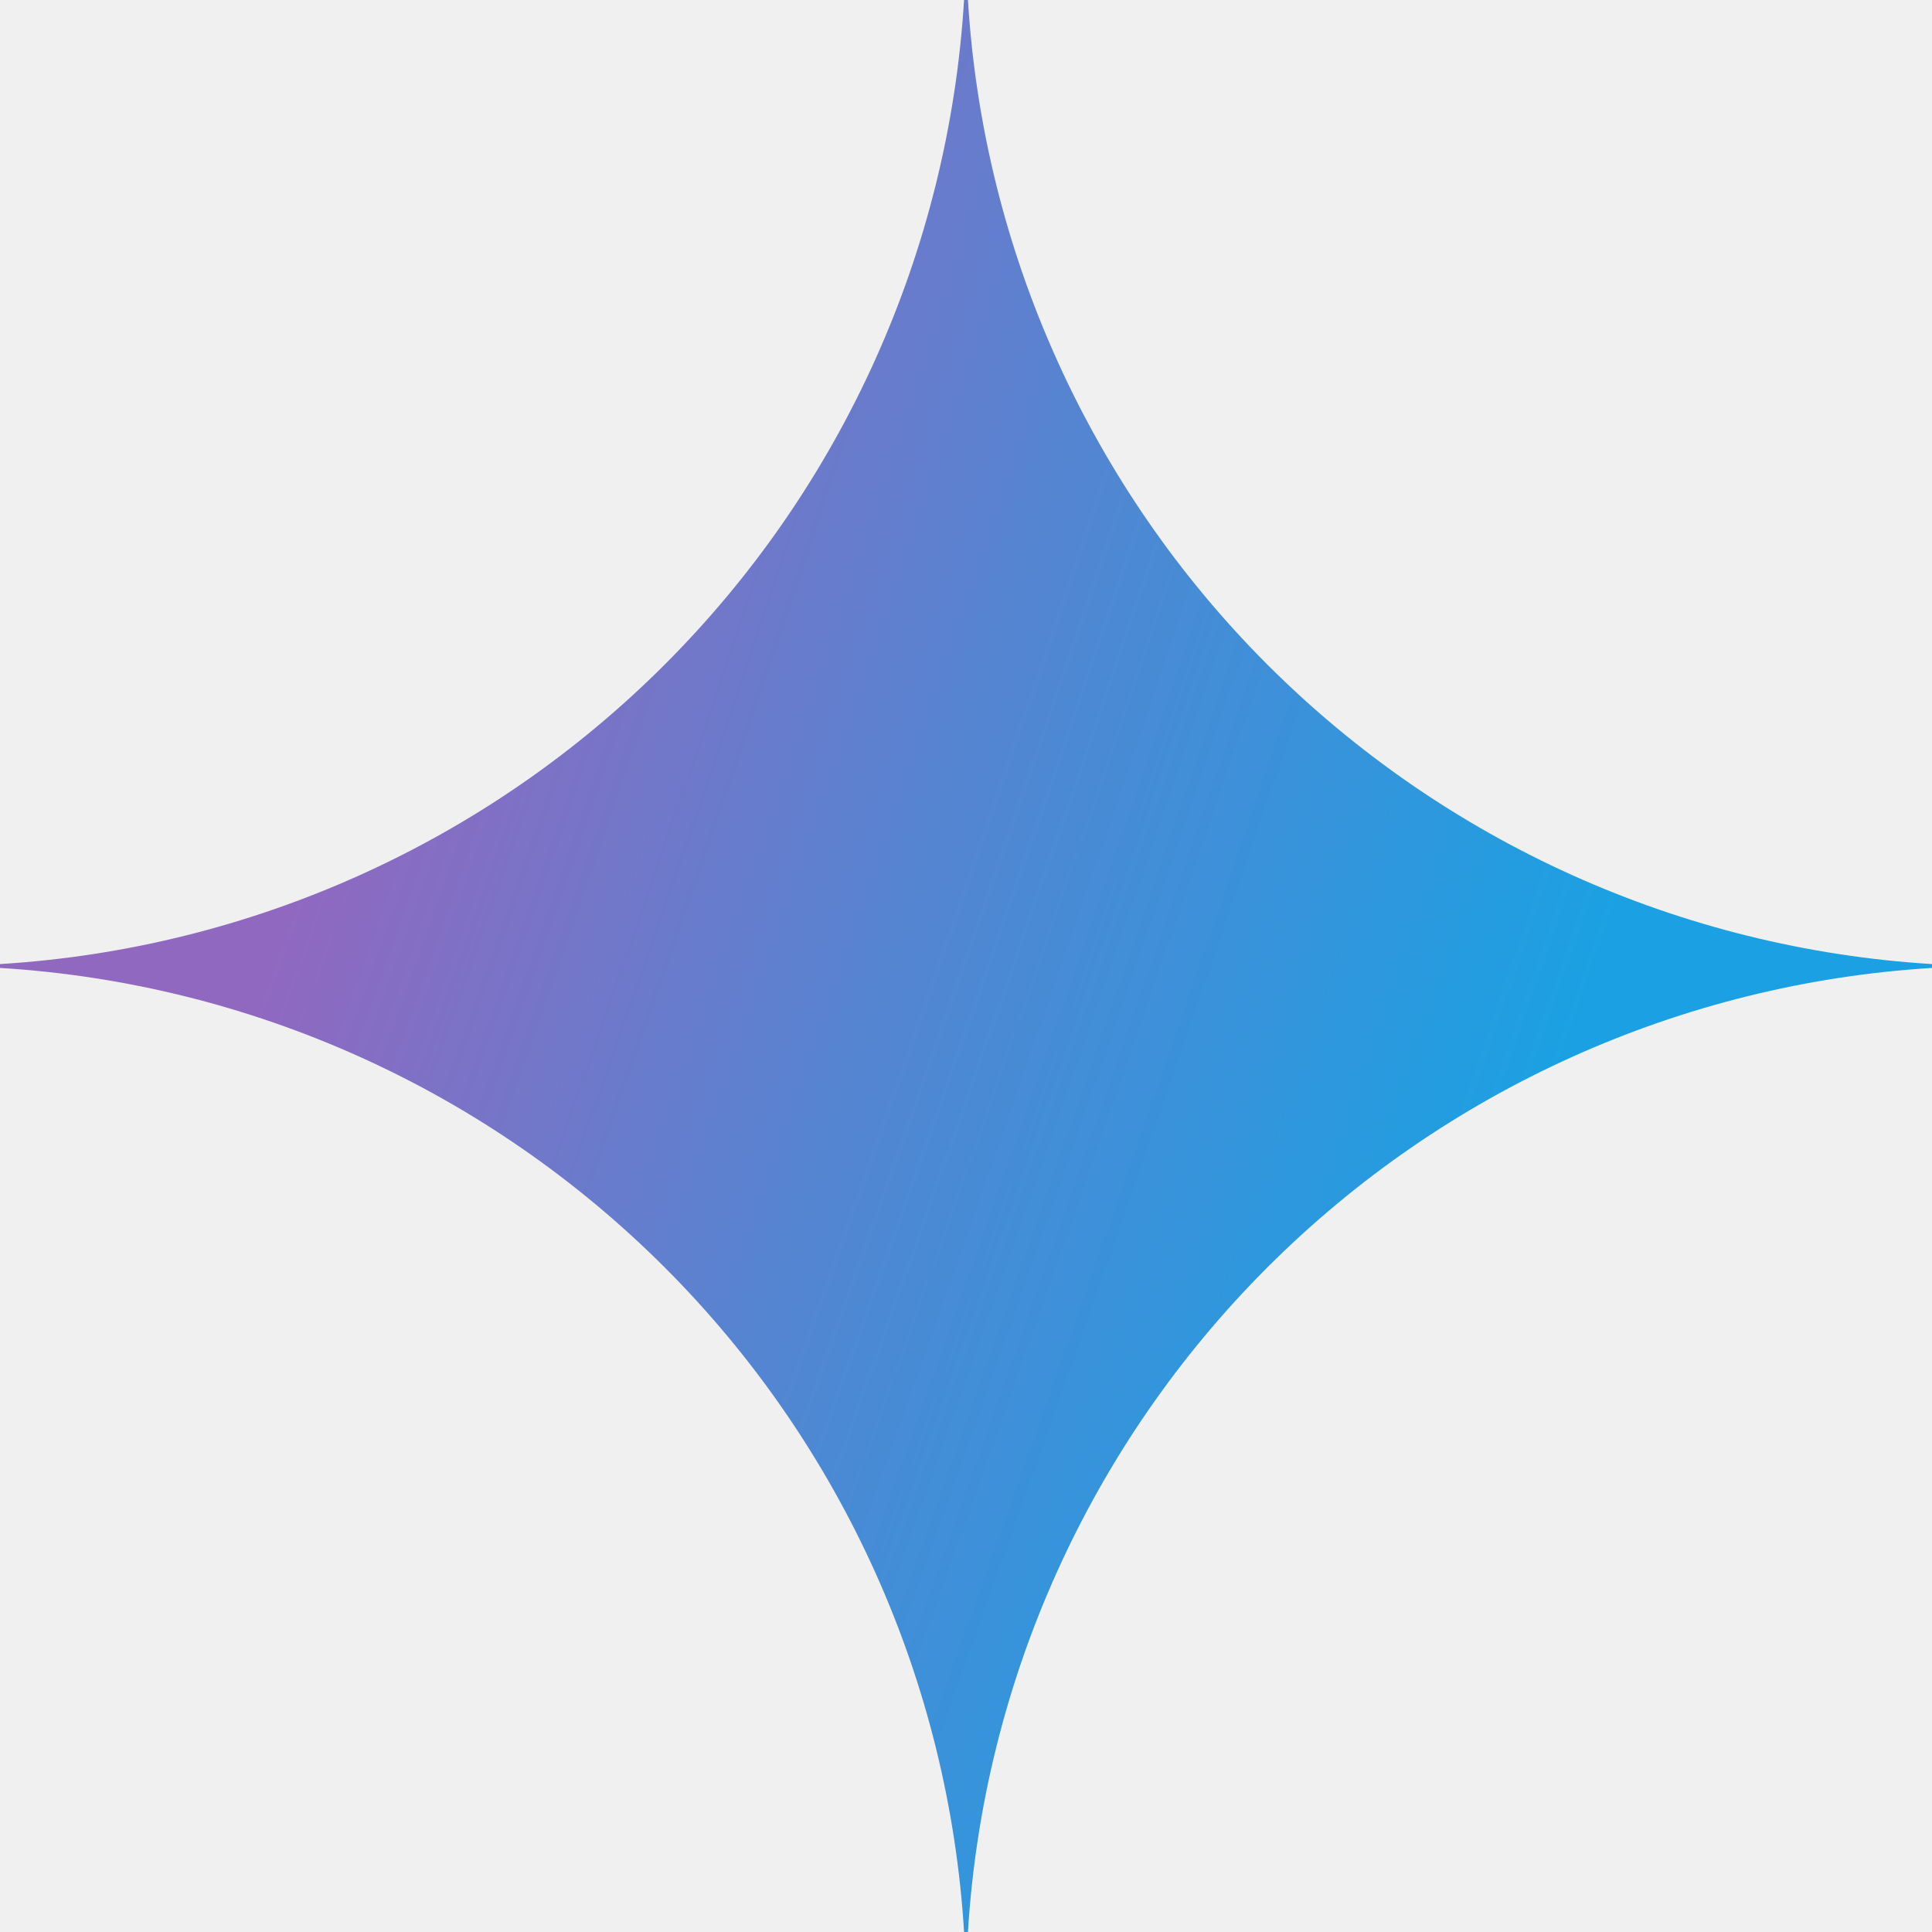
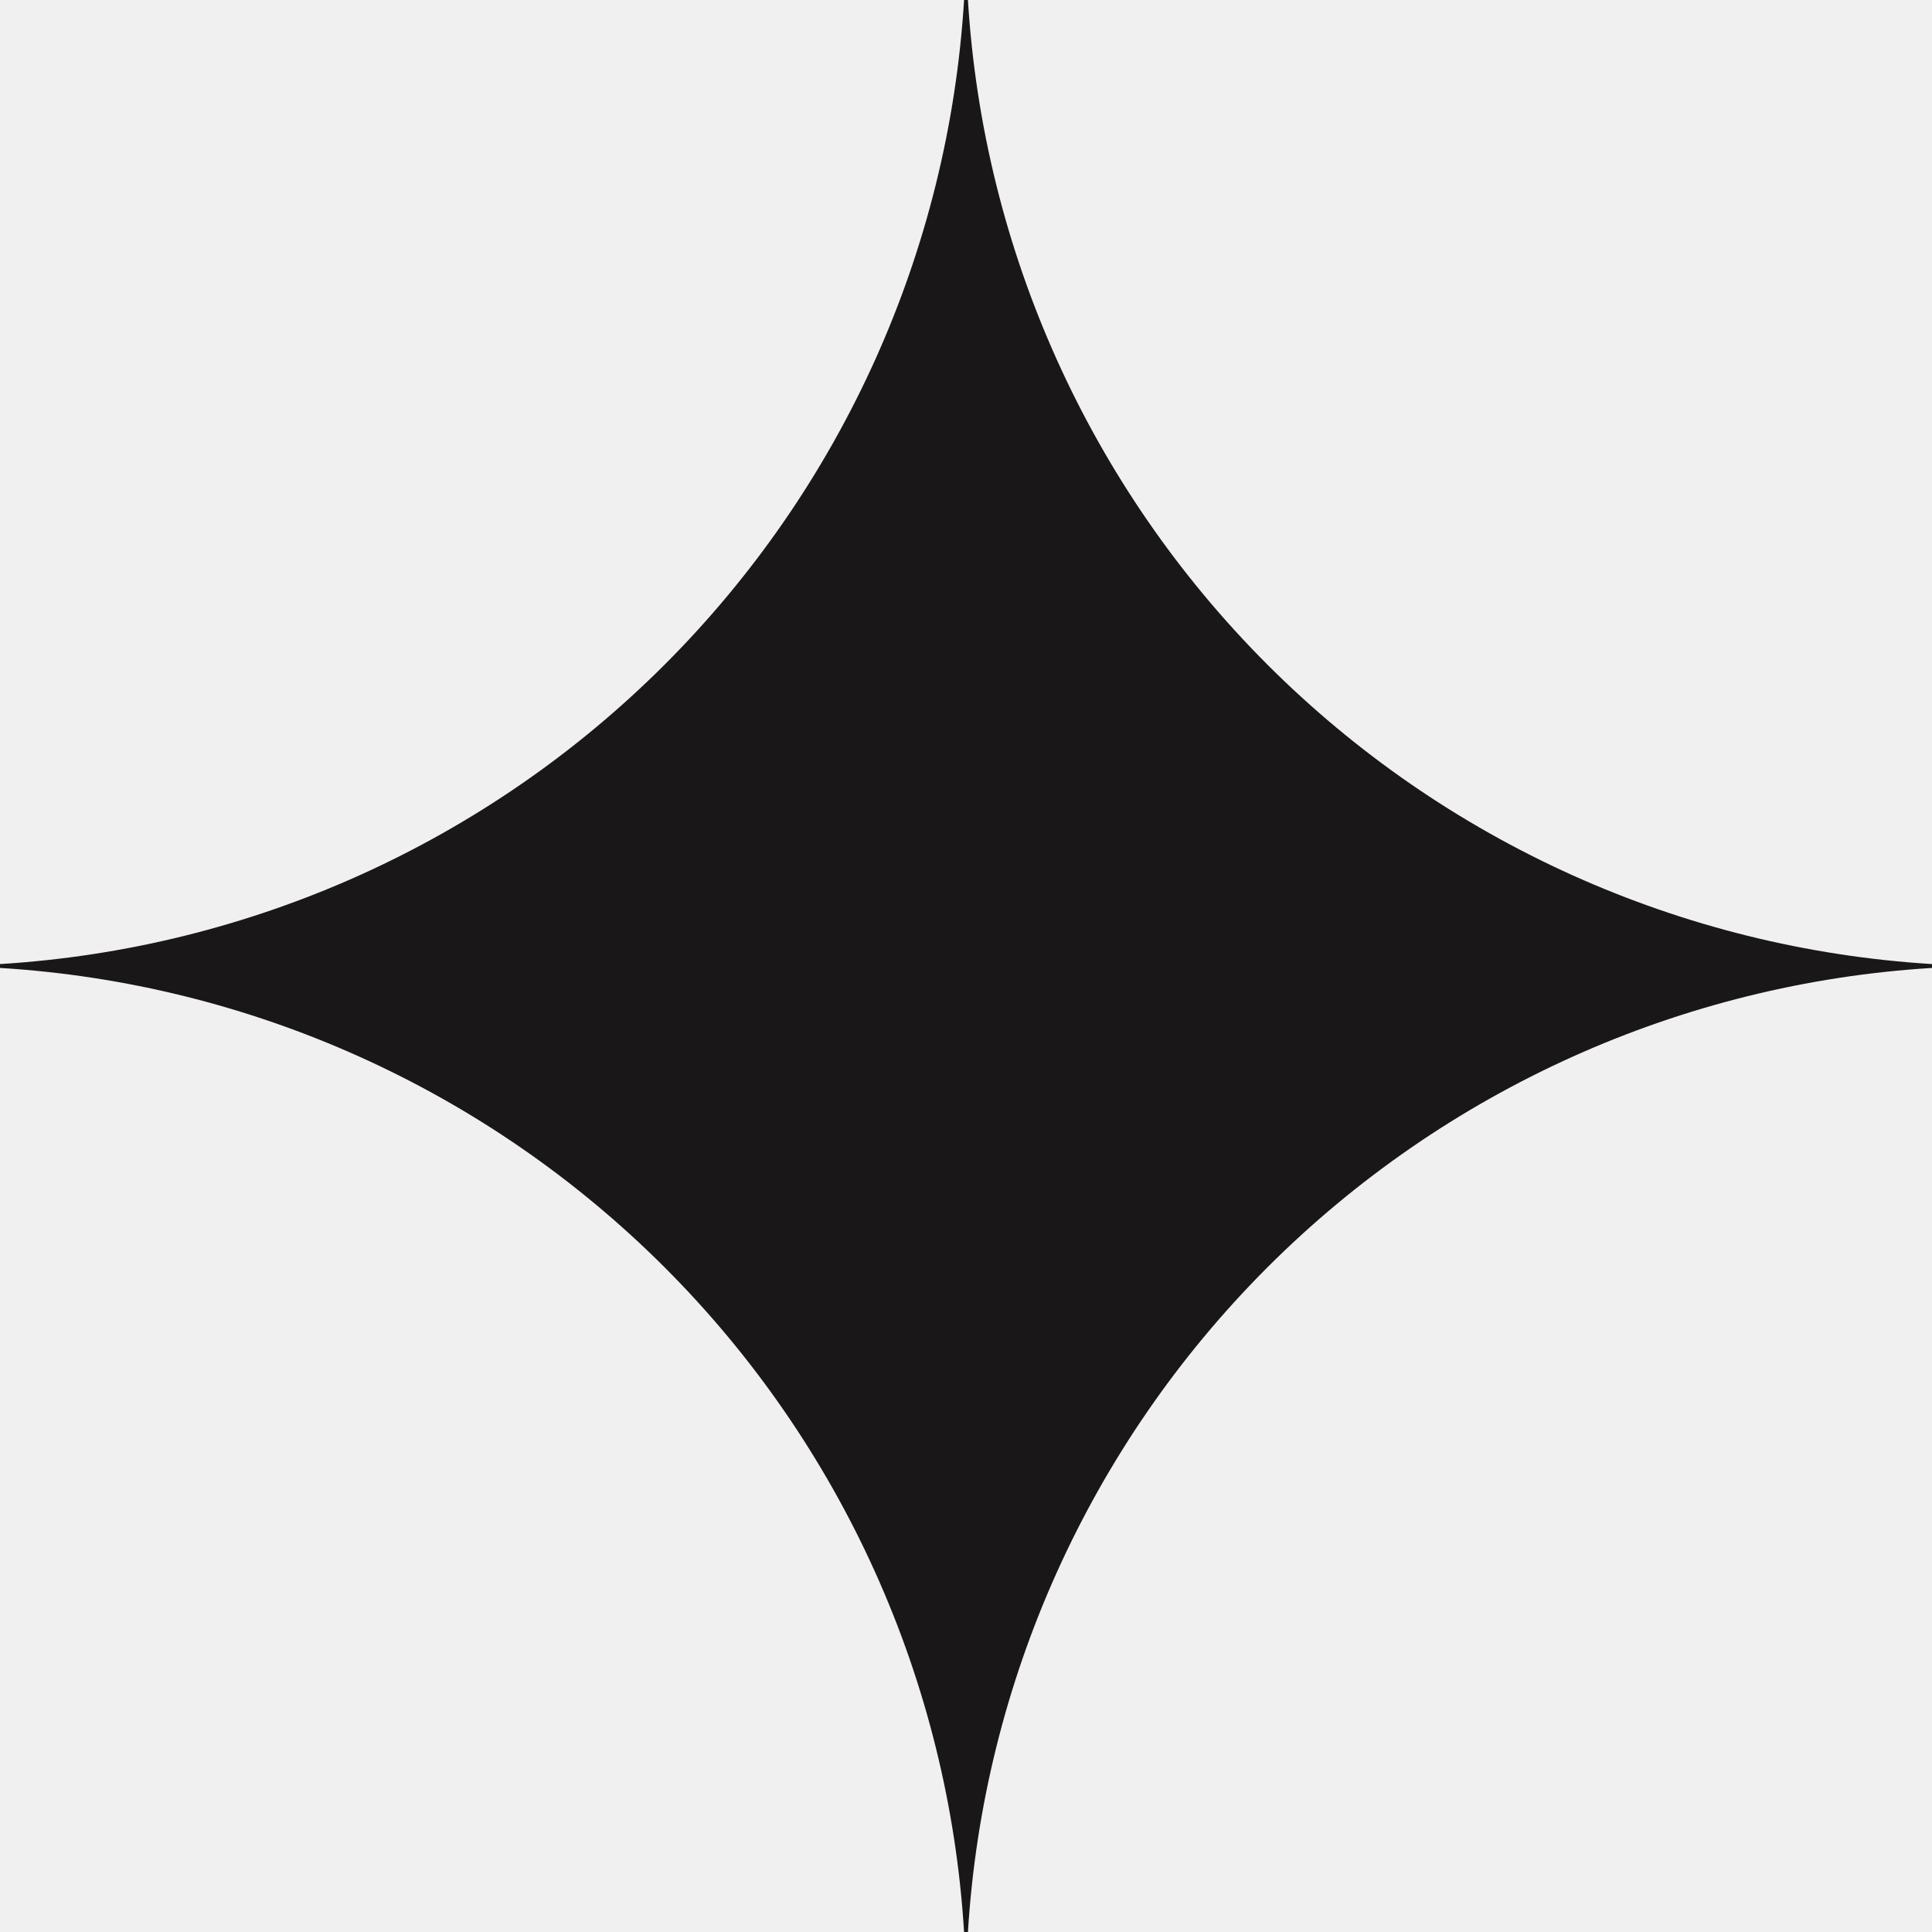
<svg xmlns="http://www.w3.org/2000/svg" width="128" height="128" viewBox="0 0 128 128" fill="none">
  <g clip-path="url(#clip0_2002_756)">
    <path d="M128 64.128C111.394 65.147 95.733 72.204 83.968 83.968C72.204 95.733 65.147 111.394 64.128 128H63.872C62.855 111.393 55.799 95.731 44.034 83.966C32.269 72.201 16.607 65.145 0 64.128L0 63.872C16.607 62.855 32.269 55.799 44.034 44.034C55.799 32.269 62.855 16.607 63.872 0L64.128 0C65.147 16.607 72.204 32.267 83.968 44.032C95.733 55.796 111.394 62.853 128 63.872V64.128Z" fill="url(#paint0_radial_2002_756)" />
  </g>
  <defs>
    <radialGradient id="paint0_radial_2002_756" cx="0" cy="0" r="1" gradientUnits="userSpaceOnUse" gradientTransform="translate(12.704 52.024) rotate(18.6832) scale(136.24 1091.37)">
-       <stop offset="0.067" stop-color="#9168C0" />
-       <stop offset="0.343" stop-color="#5684D1" />
-       <stop offset="0.672" stop-color="#1BA1E3" />
+       <stop offset="0.067" stop-color="#191717" />
+       <stop offset="0.343" stop-color="#191717" />
+       <stop offset="0.672" stop-color="#191717" />
    </radialGradient>
    <clipPath id="clip0_2002_756">
      <rect width="128" height="128" fill="white" />
    </clipPath>
  </defs>
</svg>
